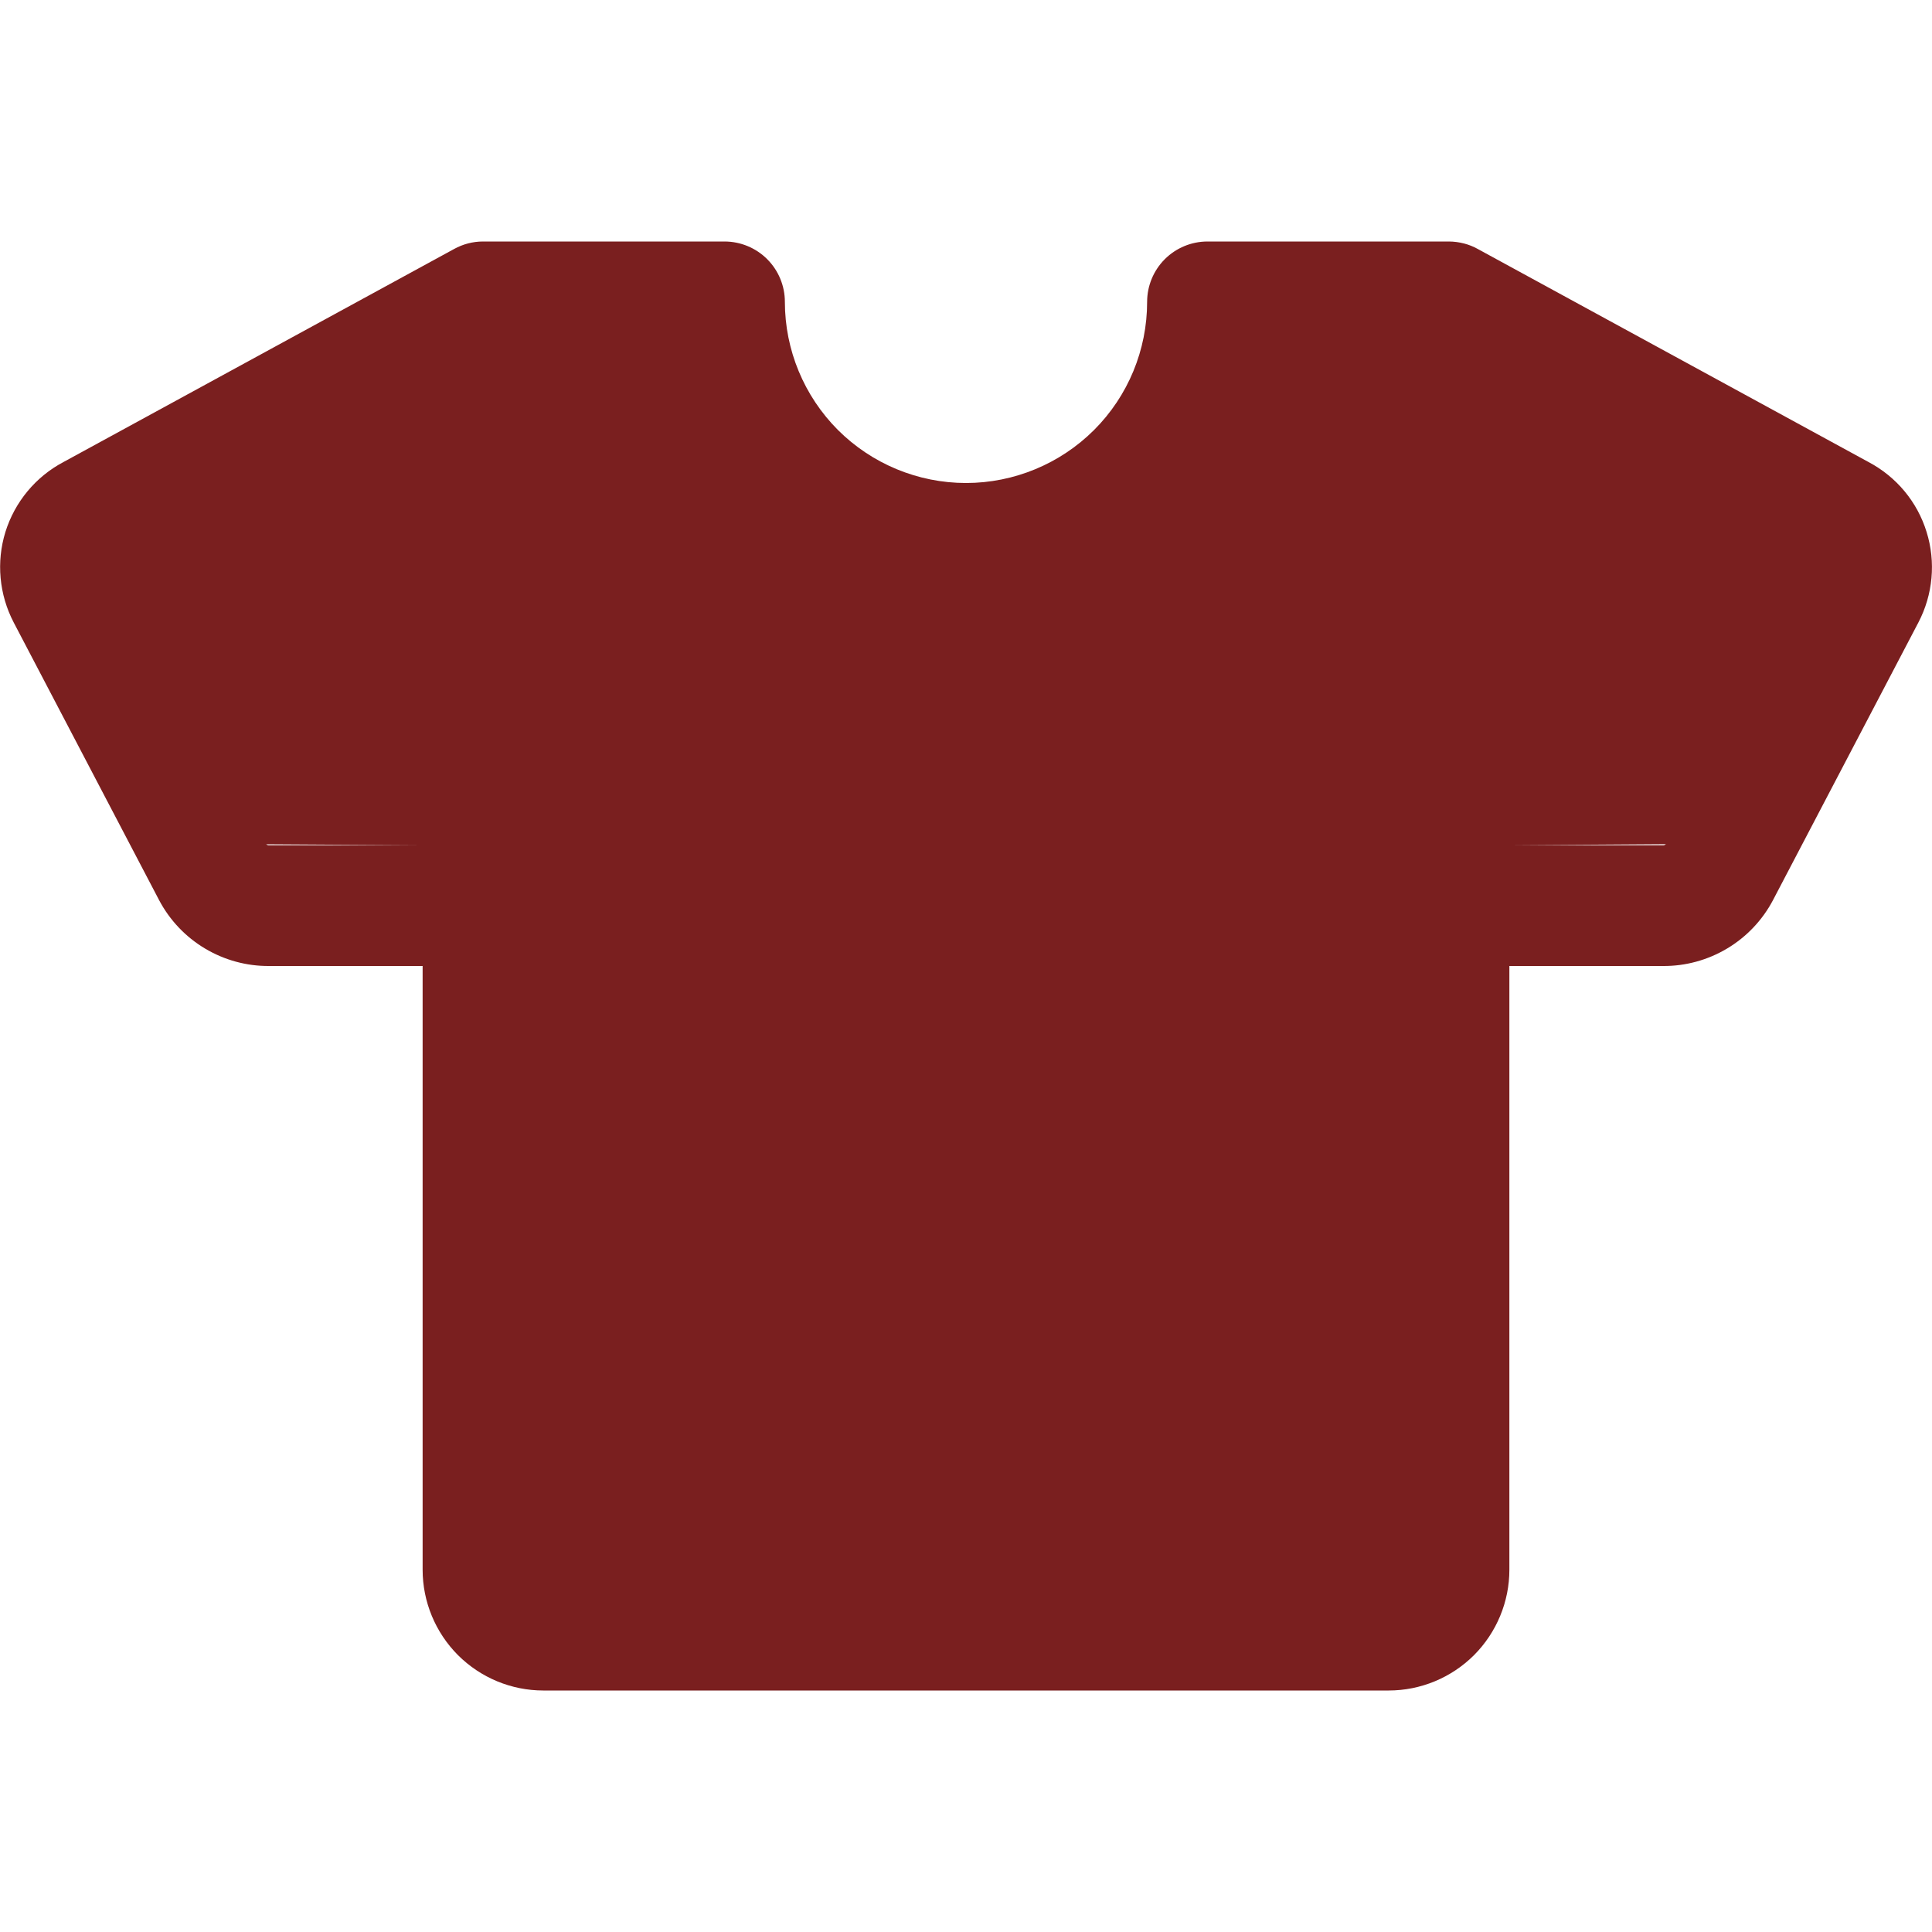
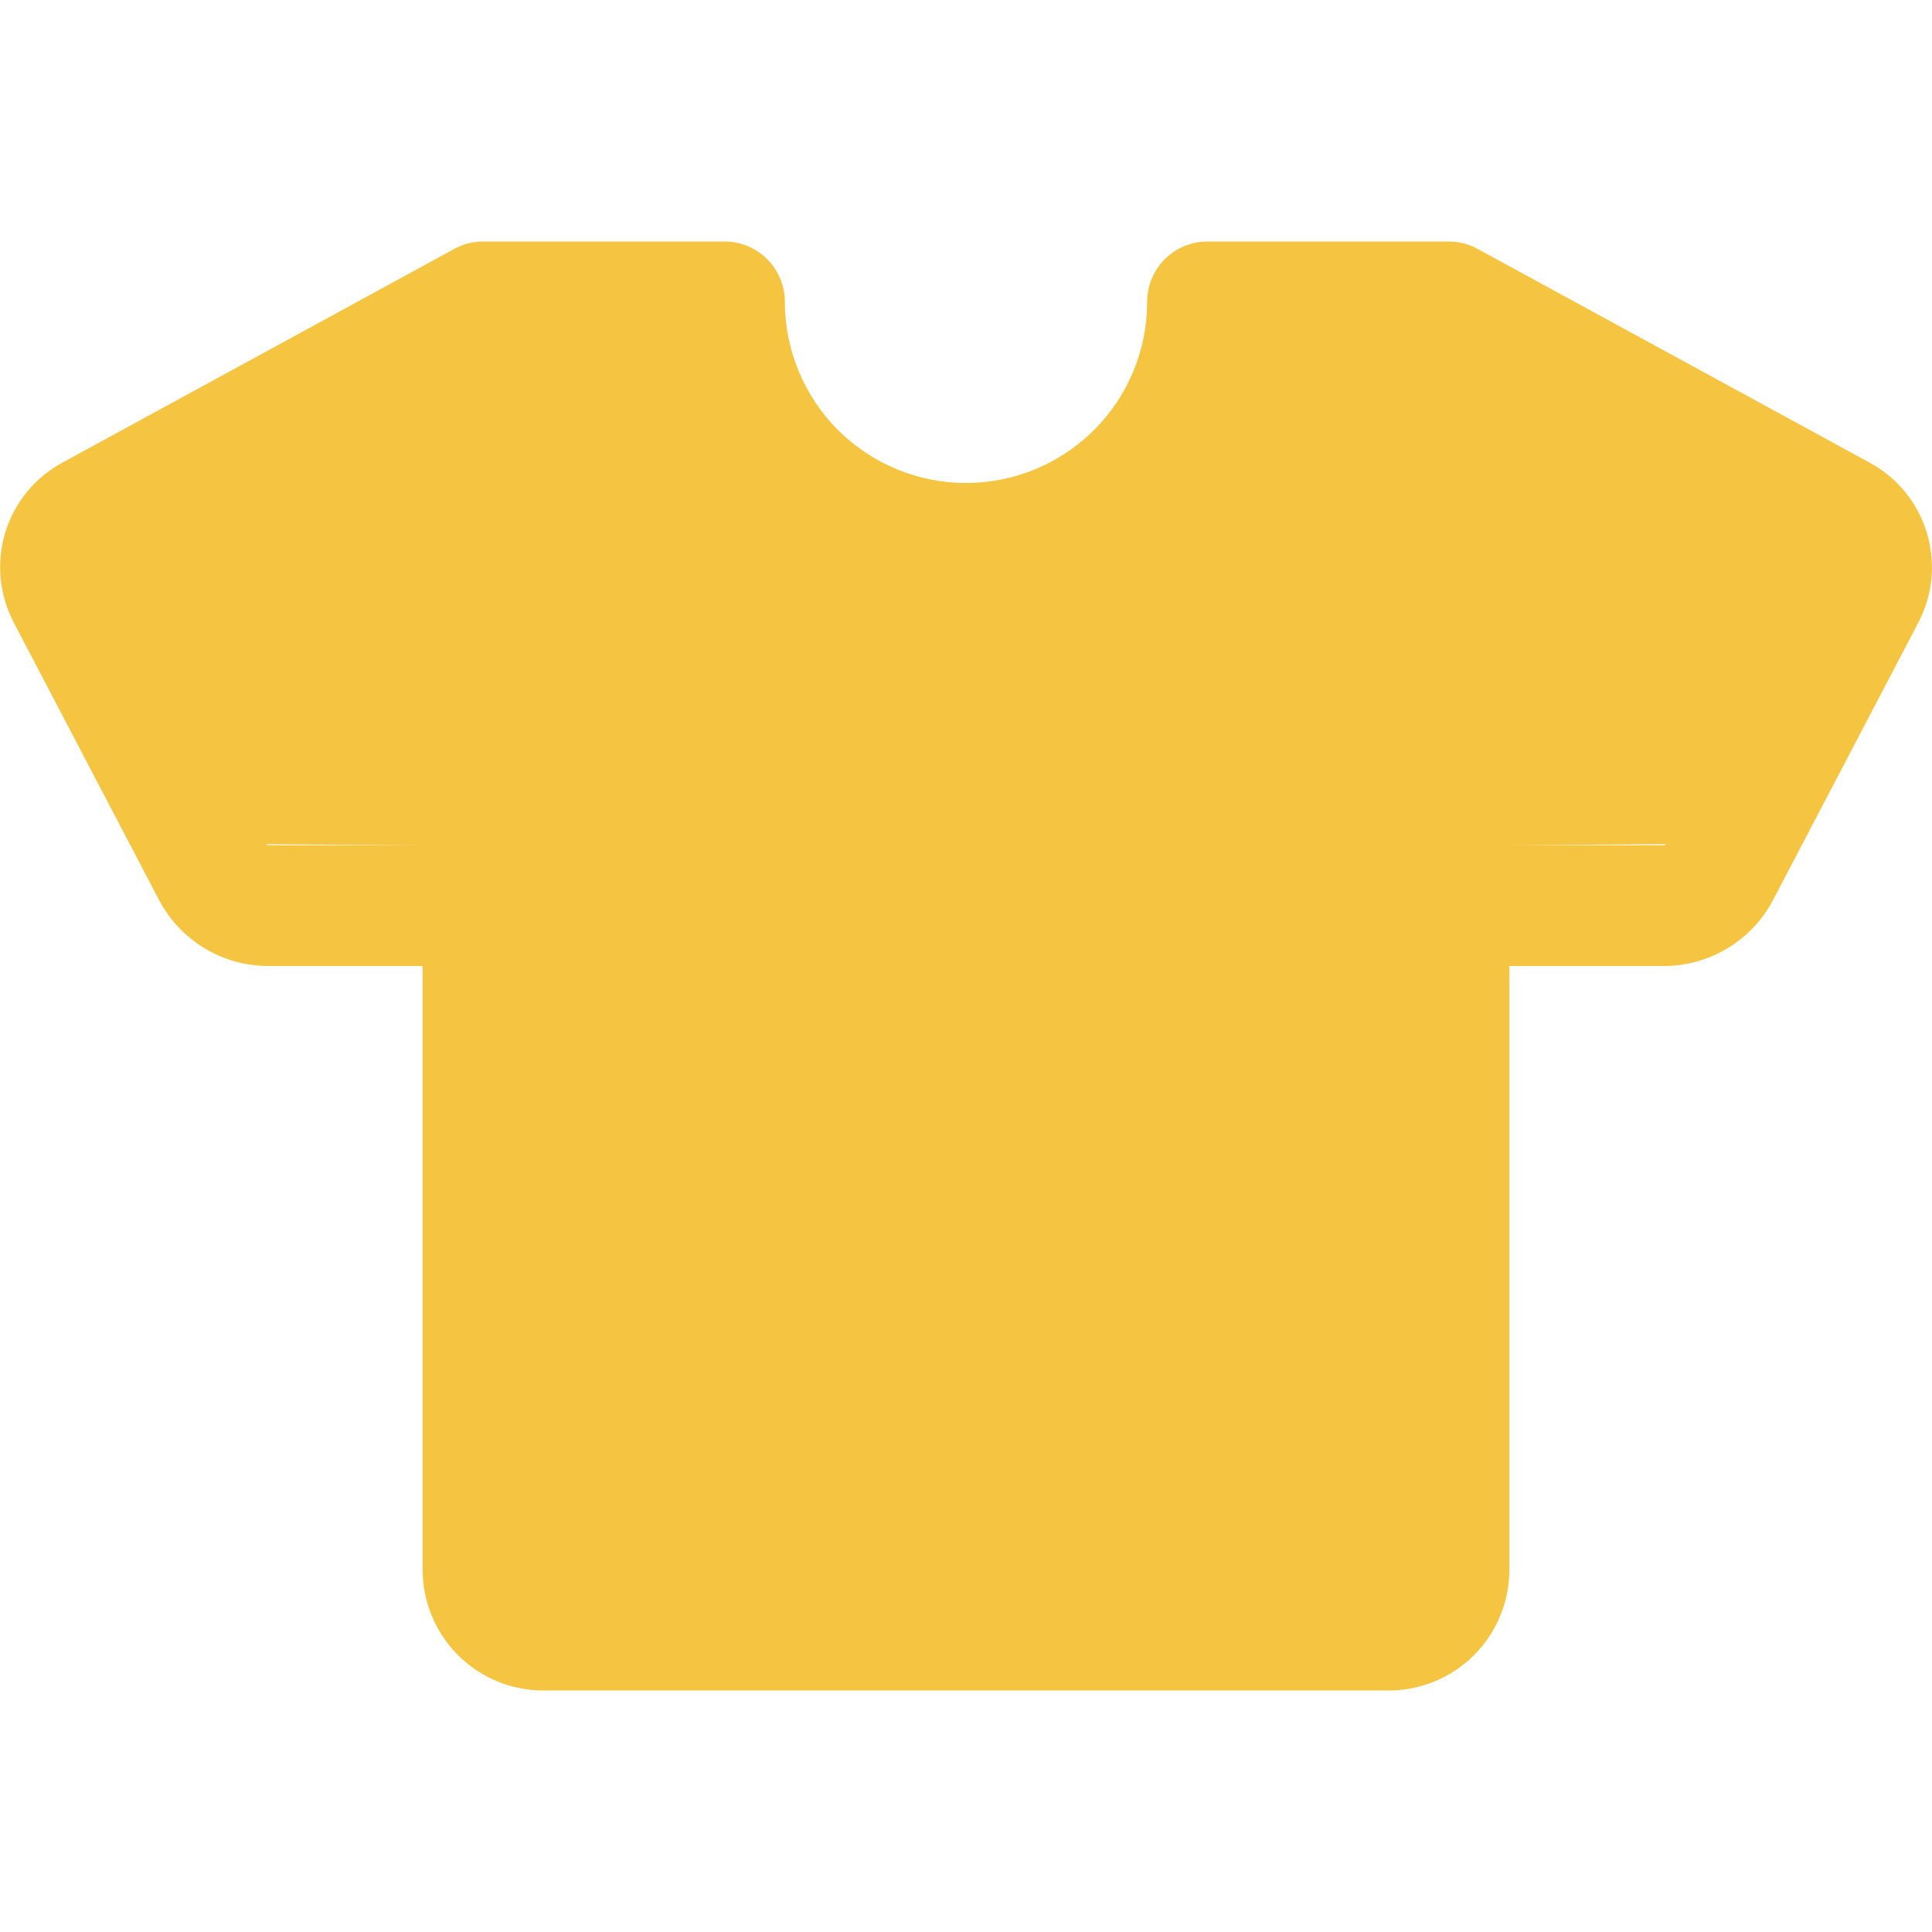
<svg xmlns="http://www.w3.org/2000/svg" preserveAspectRatio="none" width="100%" height="100%" overflow="visible" style="display: block;" viewBox="0 0 20 20" fill="none">
  <g id="TShirt">
-     <path id="Vector" d="M19.343 4.783L15.299 2.578C15.208 2.527 15.105 2.501 15 2.5H12.5C12.334 2.5 12.175 2.566 12.058 2.683C11.941 2.8 11.875 2.959 11.875 3.125C11.875 3.622 11.678 4.099 11.326 4.451C10.974 4.802 10.497 5 10 5C9.503 5 9.026 4.802 8.674 4.451C8.323 4.099 8.125 3.622 8.125 3.125C8.125 2.959 8.059 2.8 7.942 2.683C7.825 2.566 7.666 2.5 7.5 2.5H5C4.895 2.5 4.792 2.527 4.7 2.578L0.657 4.783C0.369 4.935 0.153 5.196 0.056 5.507C-0.04 5.818 -0.009 6.155 0.142 6.444L1.648 9.32C1.757 9.526 1.921 9.699 2.122 9.819C2.323 9.939 2.553 10.002 2.787 10H4.375V16.25C4.375 16.581 4.507 16.899 4.741 17.134C4.976 17.368 5.293 17.5 5.625 17.5H14.375C14.707 17.5 15.024 17.368 15.259 17.134C15.493 16.899 15.625 16.581 15.625 16.25V10H17.214C17.448 10.002 17.678 9.939 17.879 9.819C18.08 9.699 18.244 9.526 18.353 9.32L19.859 6.444C20.01 6.155 20.041 5.818 19.944 5.507C19.848 5.195 19.631 4.935 19.343 4.783ZM2.787 8.75C2.775 8.751 2.764 8.747 2.755 8.74L4.375 8.75H2.787ZM17.245 8.739C17.241 8.743 17.236 8.746 17.23 8.748C17.225 8.75 17.219 8.75 17.213 8.75H15.625L17.245 8.739Z" fill="#7A1F1F" />
+     <path id="Vector" d="M19.343 4.783L15.299 2.578C15.208 2.527 15.105 2.501 15 2.5H12.5C12.334 2.5 12.175 2.566 12.058 2.683C11.941 2.8 11.875 2.959 11.875 3.125C11.875 3.622 11.678 4.099 11.326 4.451C10.974 4.802 10.497 5 10 5C9.503 5 9.026 4.802 8.674 4.451C8.323 4.099 8.125 3.622 8.125 3.125C8.125 2.959 8.059 2.8 7.942 2.683C7.825 2.566 7.666 2.5 7.5 2.5H5C4.895 2.5 4.792 2.527 4.7 2.578L0.657 4.783C0.369 4.935 0.153 5.196 0.056 5.507C-0.04 5.818 -0.009 6.155 0.142 6.444L1.648 9.32C1.757 9.526 1.921 9.699 2.122 9.819C2.323 9.939 2.553 10.002 2.787 10H4.375V16.25C4.375 16.581 4.507 16.899 4.741 17.134C4.976 17.368 5.293 17.5 5.625 17.5H14.375C14.707 17.5 15.024 17.368 15.259 17.134C15.493 16.899 15.625 16.581 15.625 16.25V10H17.214C17.448 10.002 17.678 9.939 17.879 9.819C18.08 9.699 18.244 9.526 18.353 9.32L19.859 6.444C20.01 6.155 20.041 5.818 19.944 5.507C19.848 5.195 19.631 4.935 19.343 4.783ZM2.787 8.75C2.775 8.751 2.764 8.747 2.755 8.74L4.375 8.75H2.787ZM17.245 8.739C17.241 8.743 17.236 8.746 17.23 8.748C17.225 8.75 17.219 8.75 17.213 8.75H15.625L17.245 8.739Z" fill="#F5C542" />
  </g>
</svg>
